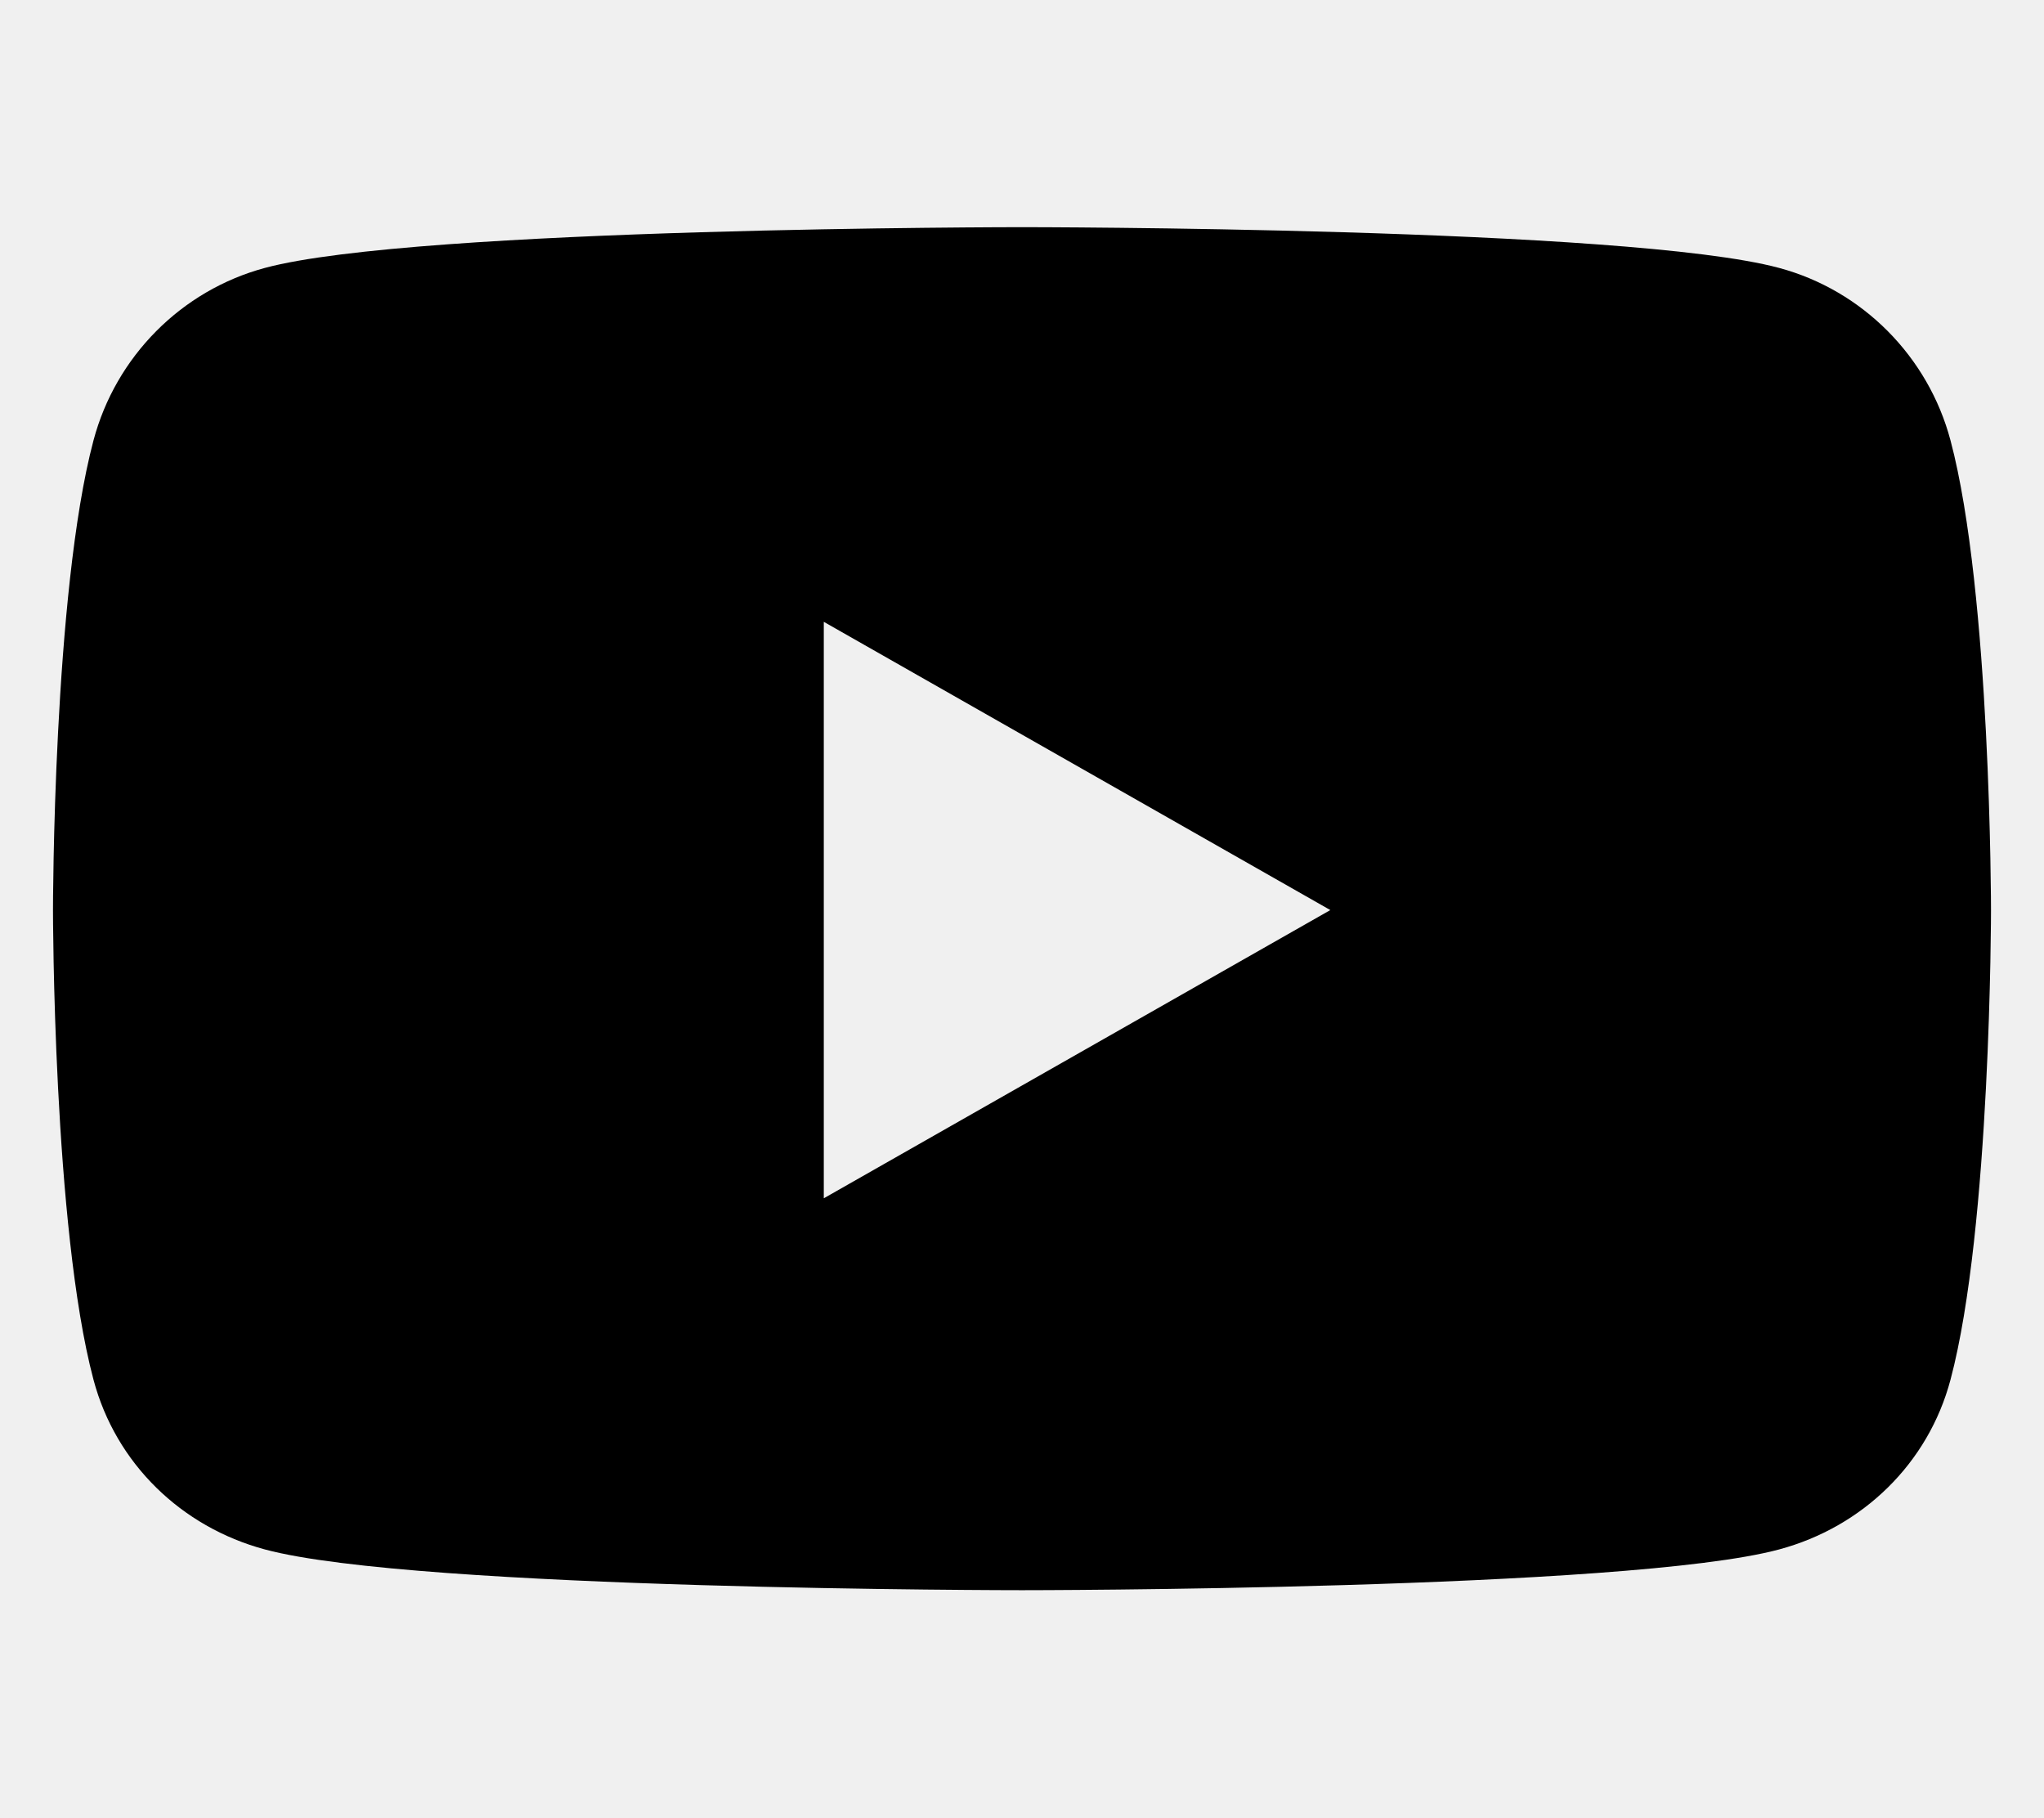
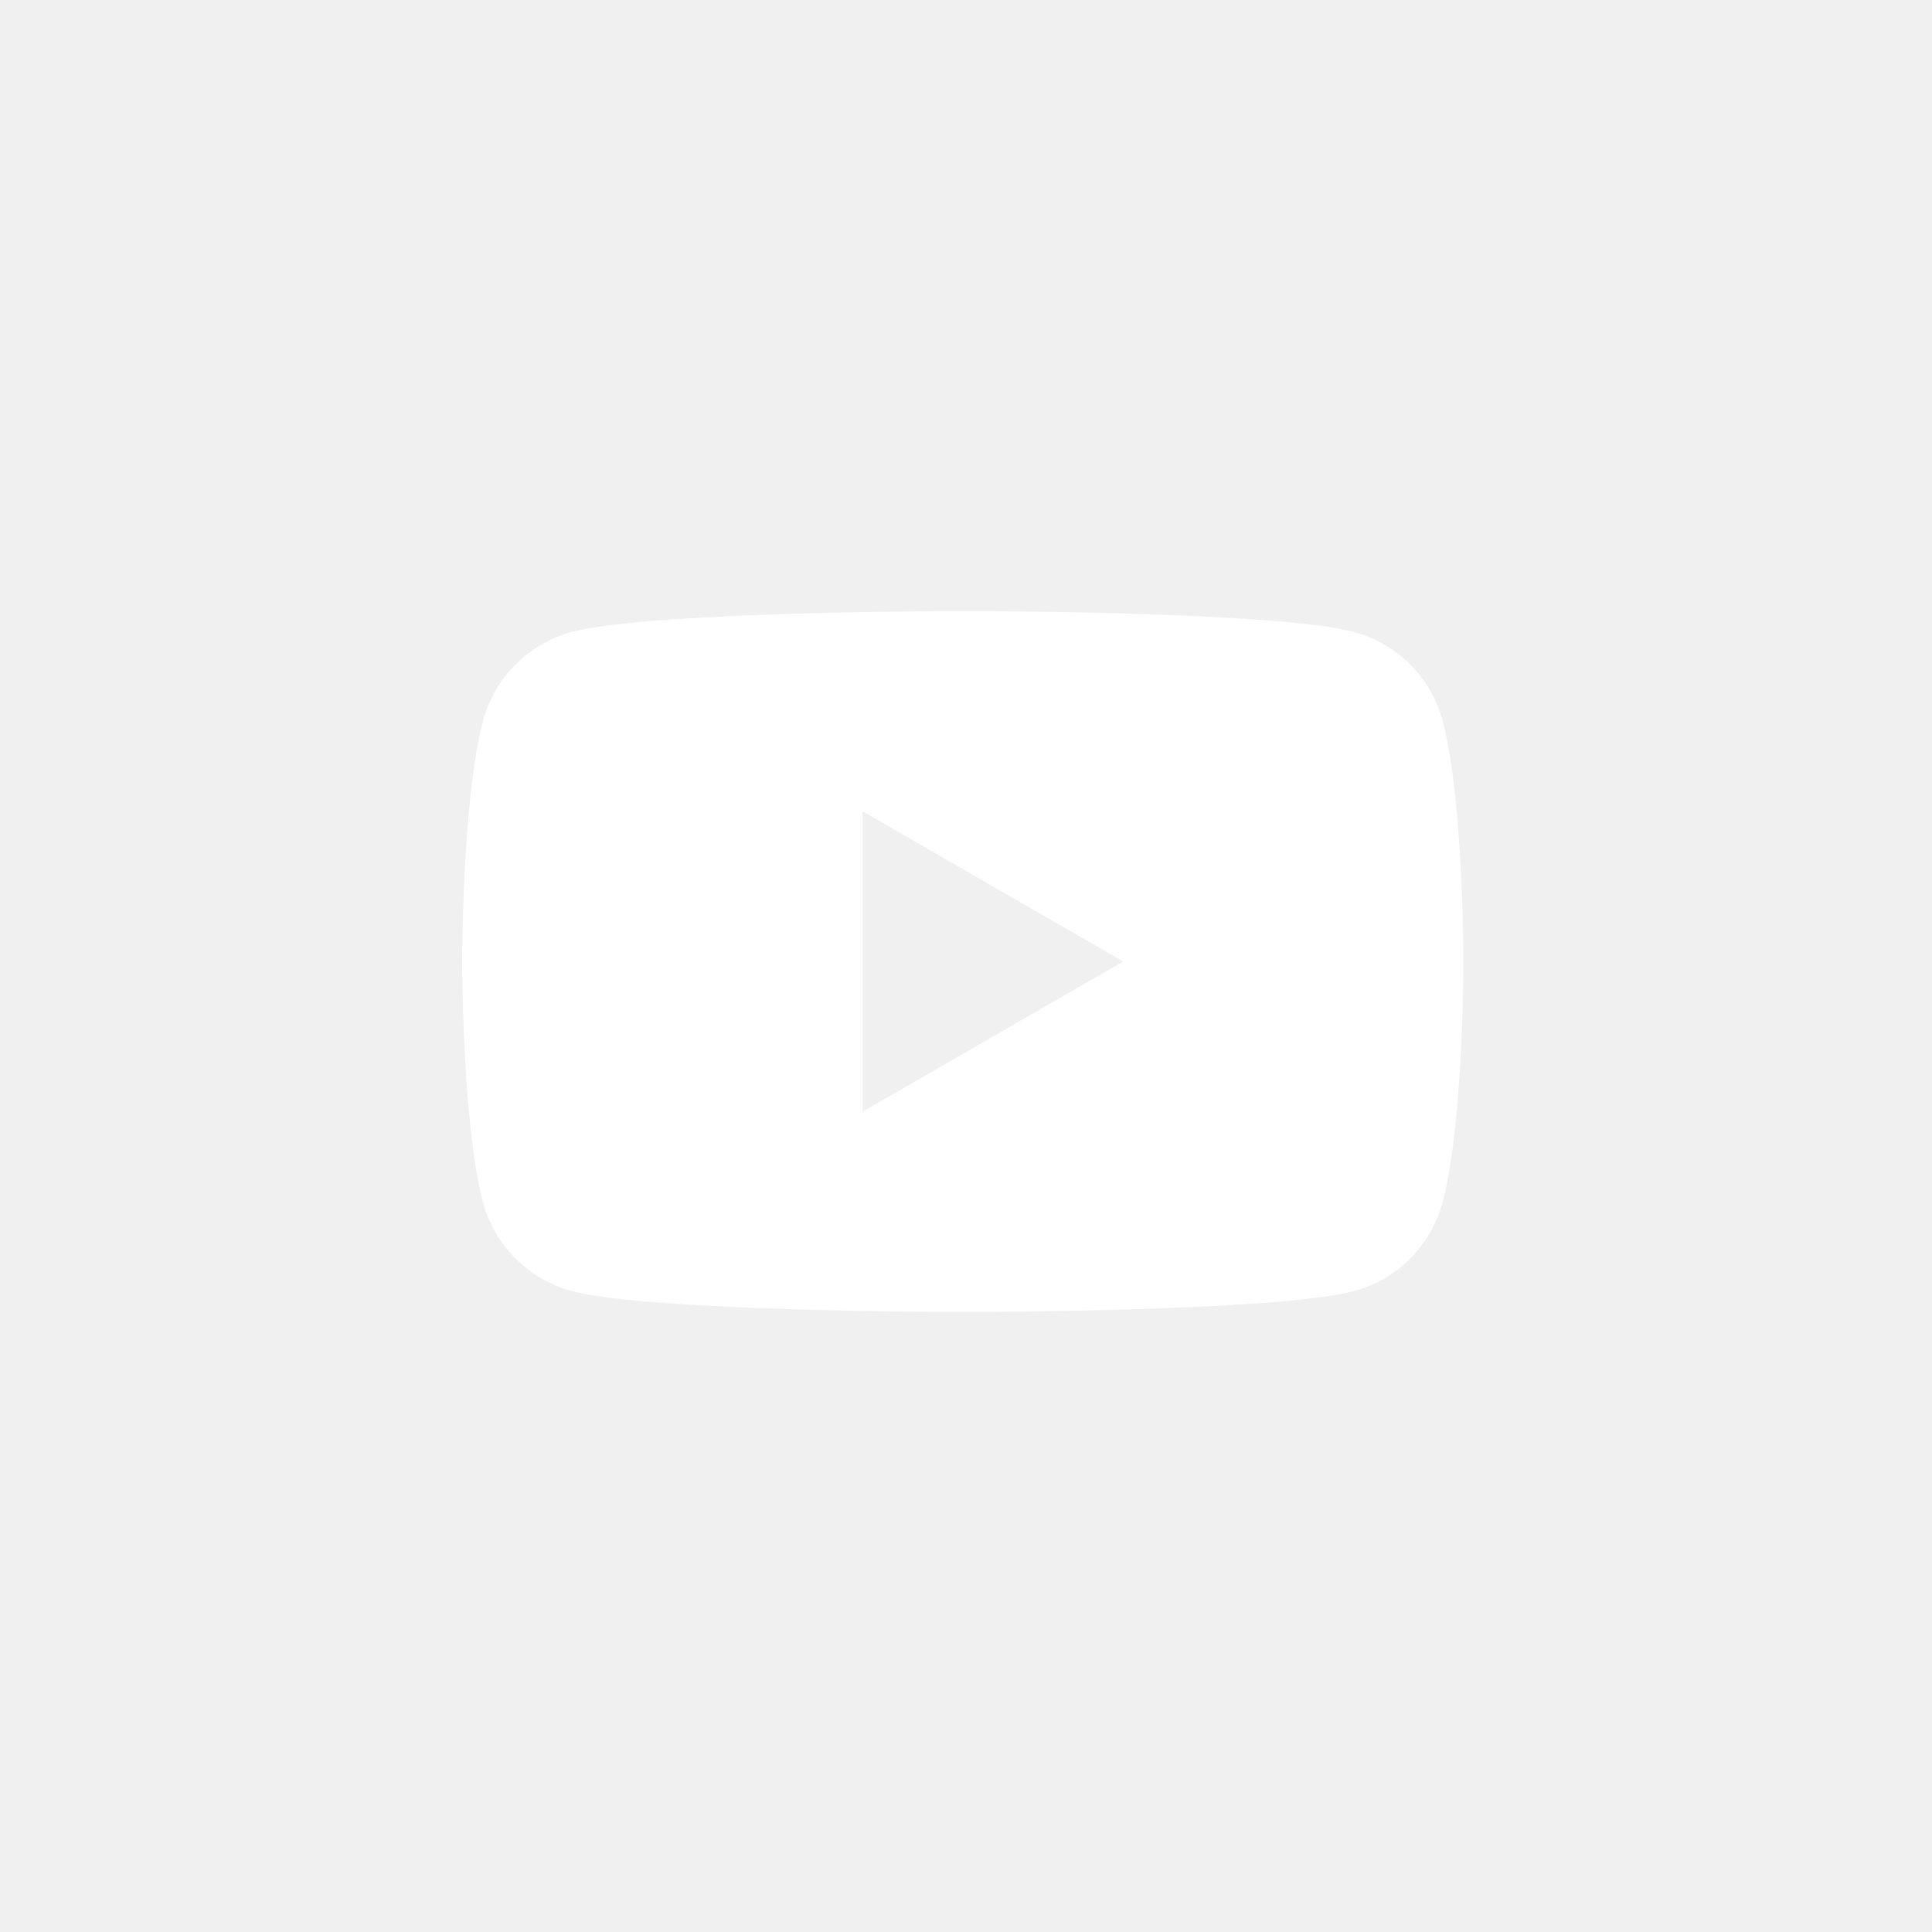
- <svg xmlns="http://www.w3.org/2000/svg" viewBox="0 0 576 512">
-   <path fill="currentColor" d="M549.655 124.083c-6.281-23.65-24.787-42.276-48.284-48.597C458.781 64 288 64 288 64S117.22 64 74.629 75.486c-23.497 6.322-42.003 24.947-48.284 48.597-11.412 42.867-11.412 132.305-11.412 132.305s0 89.438 11.412 132.305c6.281 23.65 24.787 41.5 48.284 47.821C117.22 448 288 448 288 448s170.78 0 213.371-11.486c23.497-6.321 42.003-24.171 48.284-47.821 11.412-42.867 11.412-132.305 11.412-132.305s0-89.438-11.412-132.305zm-317.51 213.508V175.185l142.739 81.205-142.739 81.201z" />
+ <svg xmlns="http://www.w3.org/2000/svg" id="Icons" viewBox="0 0 215 215">
+   <defs>
+     <style>
+ 			.cls-1 {
+ 				fill: #fff;
+ 			}
+ 		</style>
+   </defs>
+   <g id="YouTube">
+     <path id="YouTube-2" data-name="YouTube" class="cls-1" d="M1545.53,357.18a13.94,13.94,0,0,0-9.85-9.85C1527,345,1492.15,345,1492.15,345s-34.85,0-43.54,2.33a14,14,0,0,0-9.85,9.85c-2.33,8.69-2.33,26.82-2.33,26.82s0,18.13,2.33,26.82a14,14,0,0,0,9.85,9.85c8.69,2.33,43.54,2.33,43.54,2.33s34.84,0,43.53-2.33a13.94,13.94,0,0,0,9.85-9.85c2.33-8.69,2.33-26.82,2.33-26.82S1547.86,365.87,1545.53,357.18ZM1481,400.71V367.29L1510,384Z" transform="translate(-1385 -277)" />
+   </g>
</svg>
